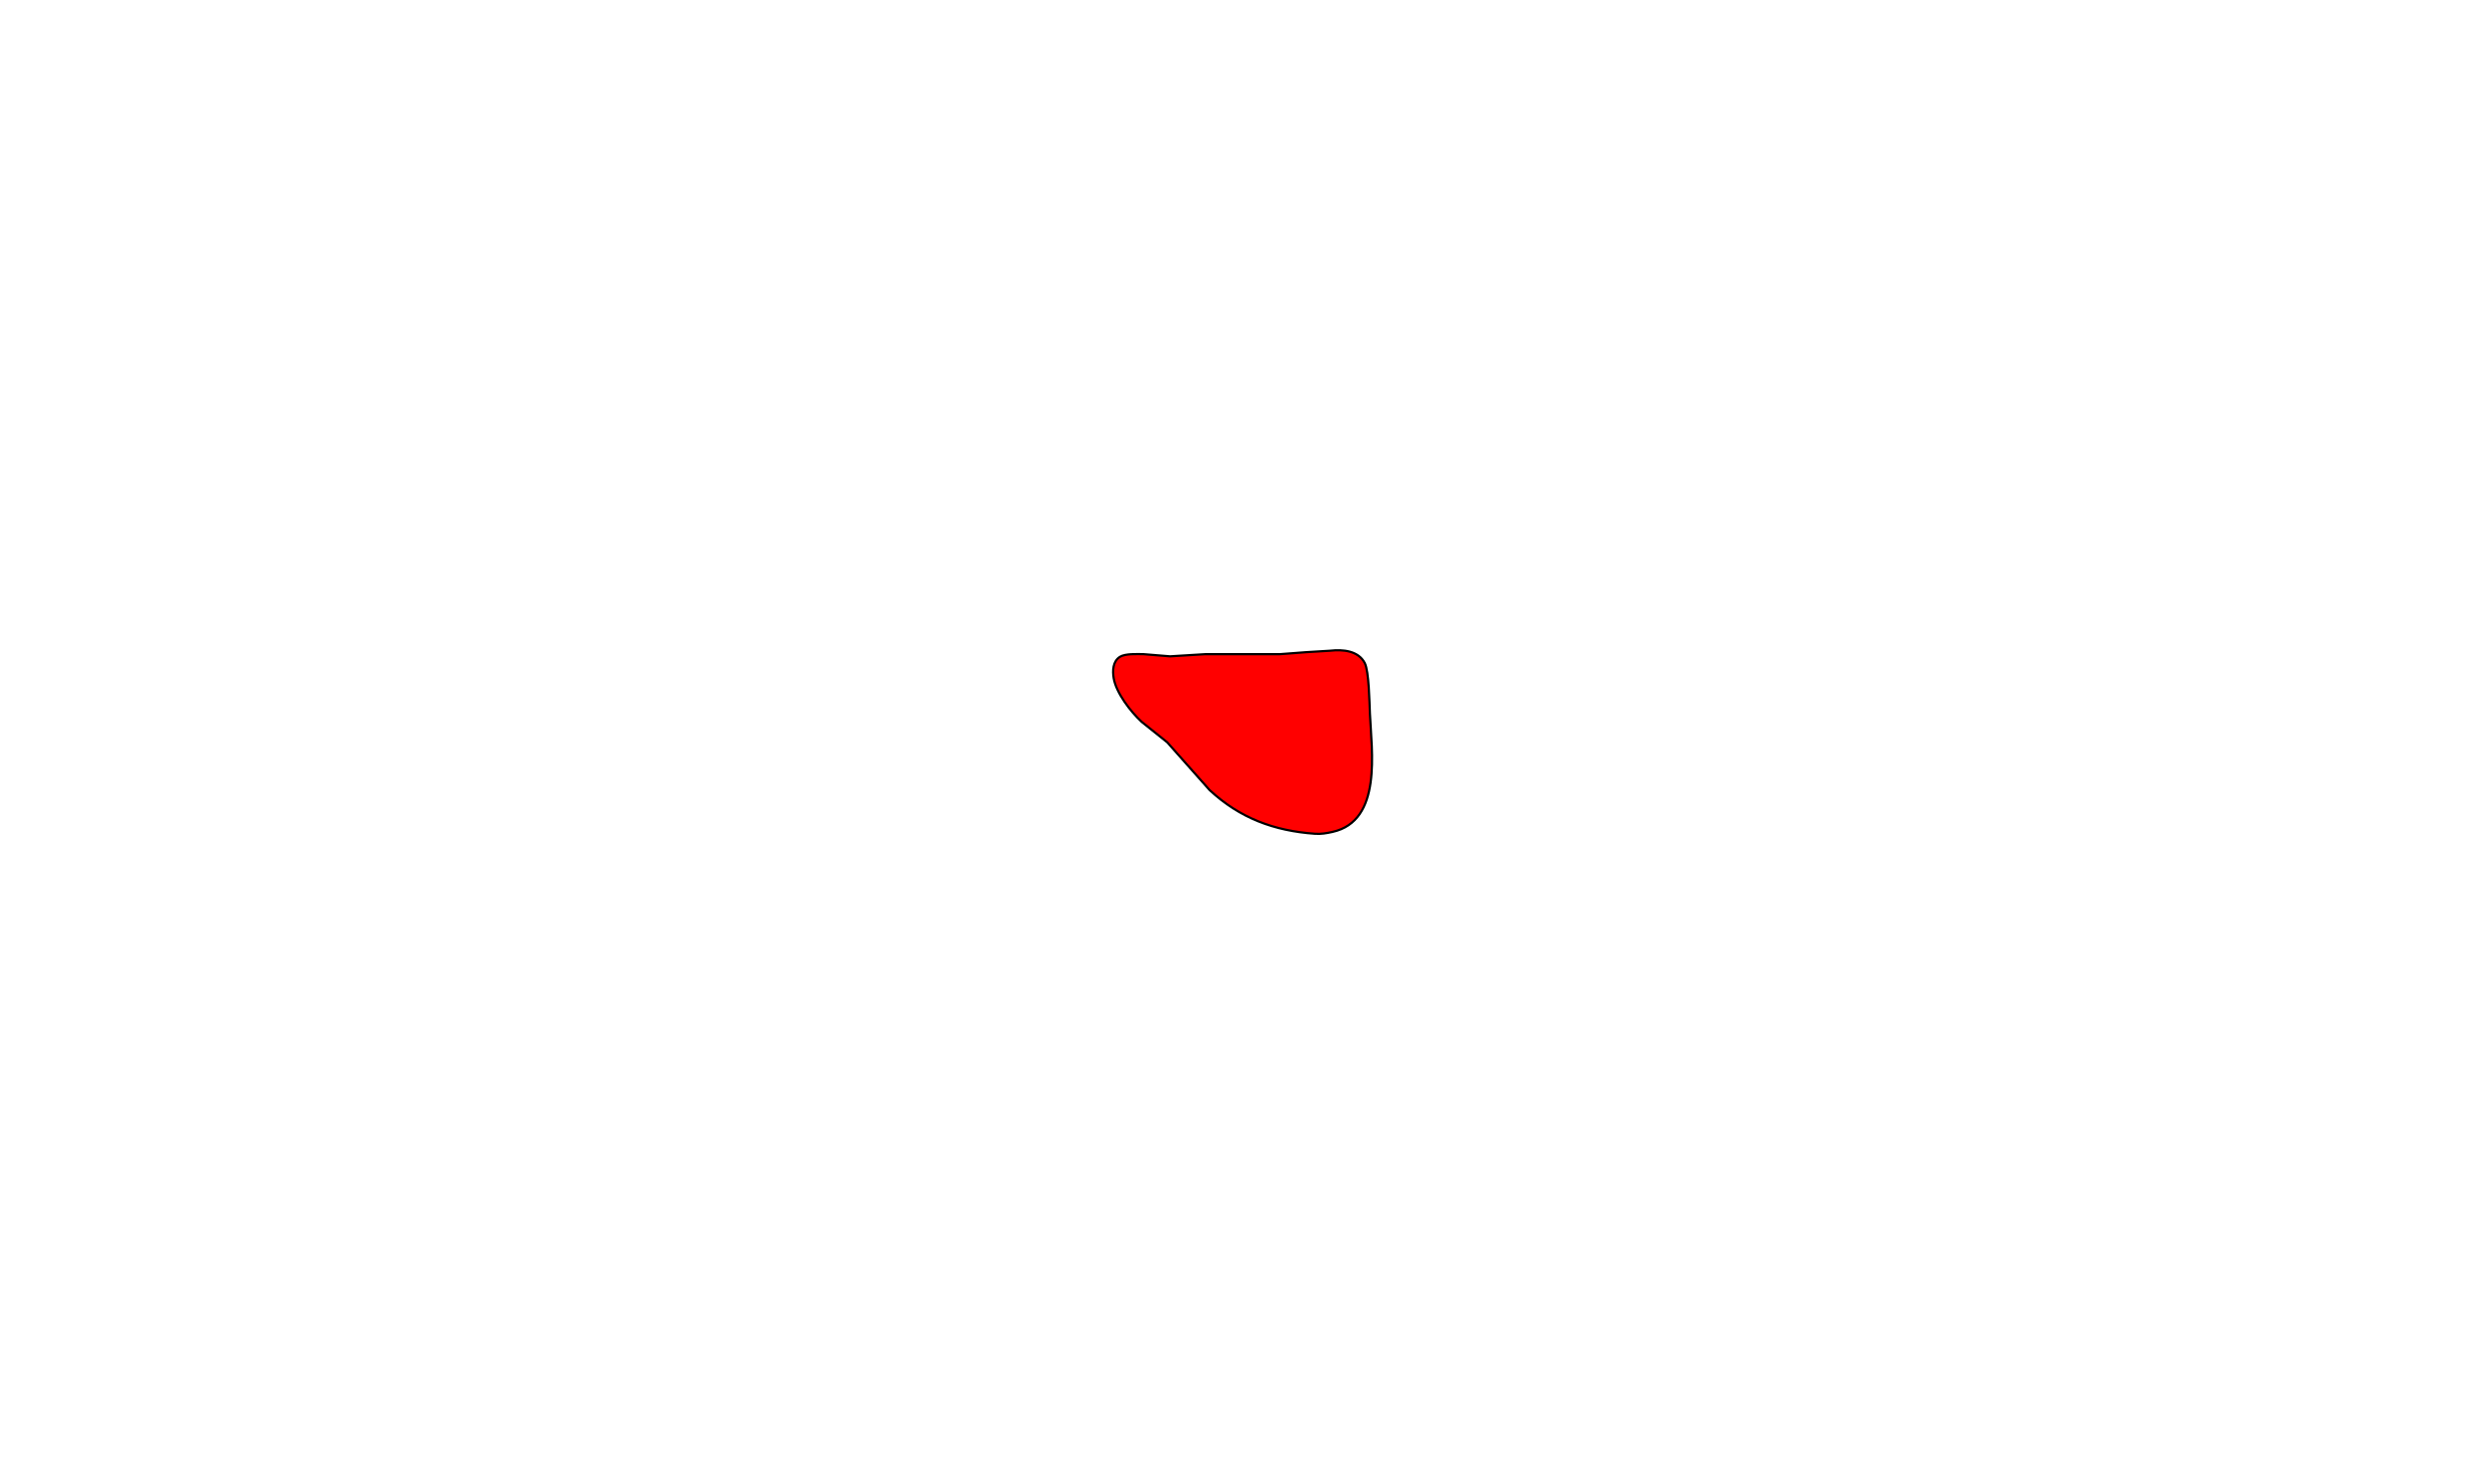
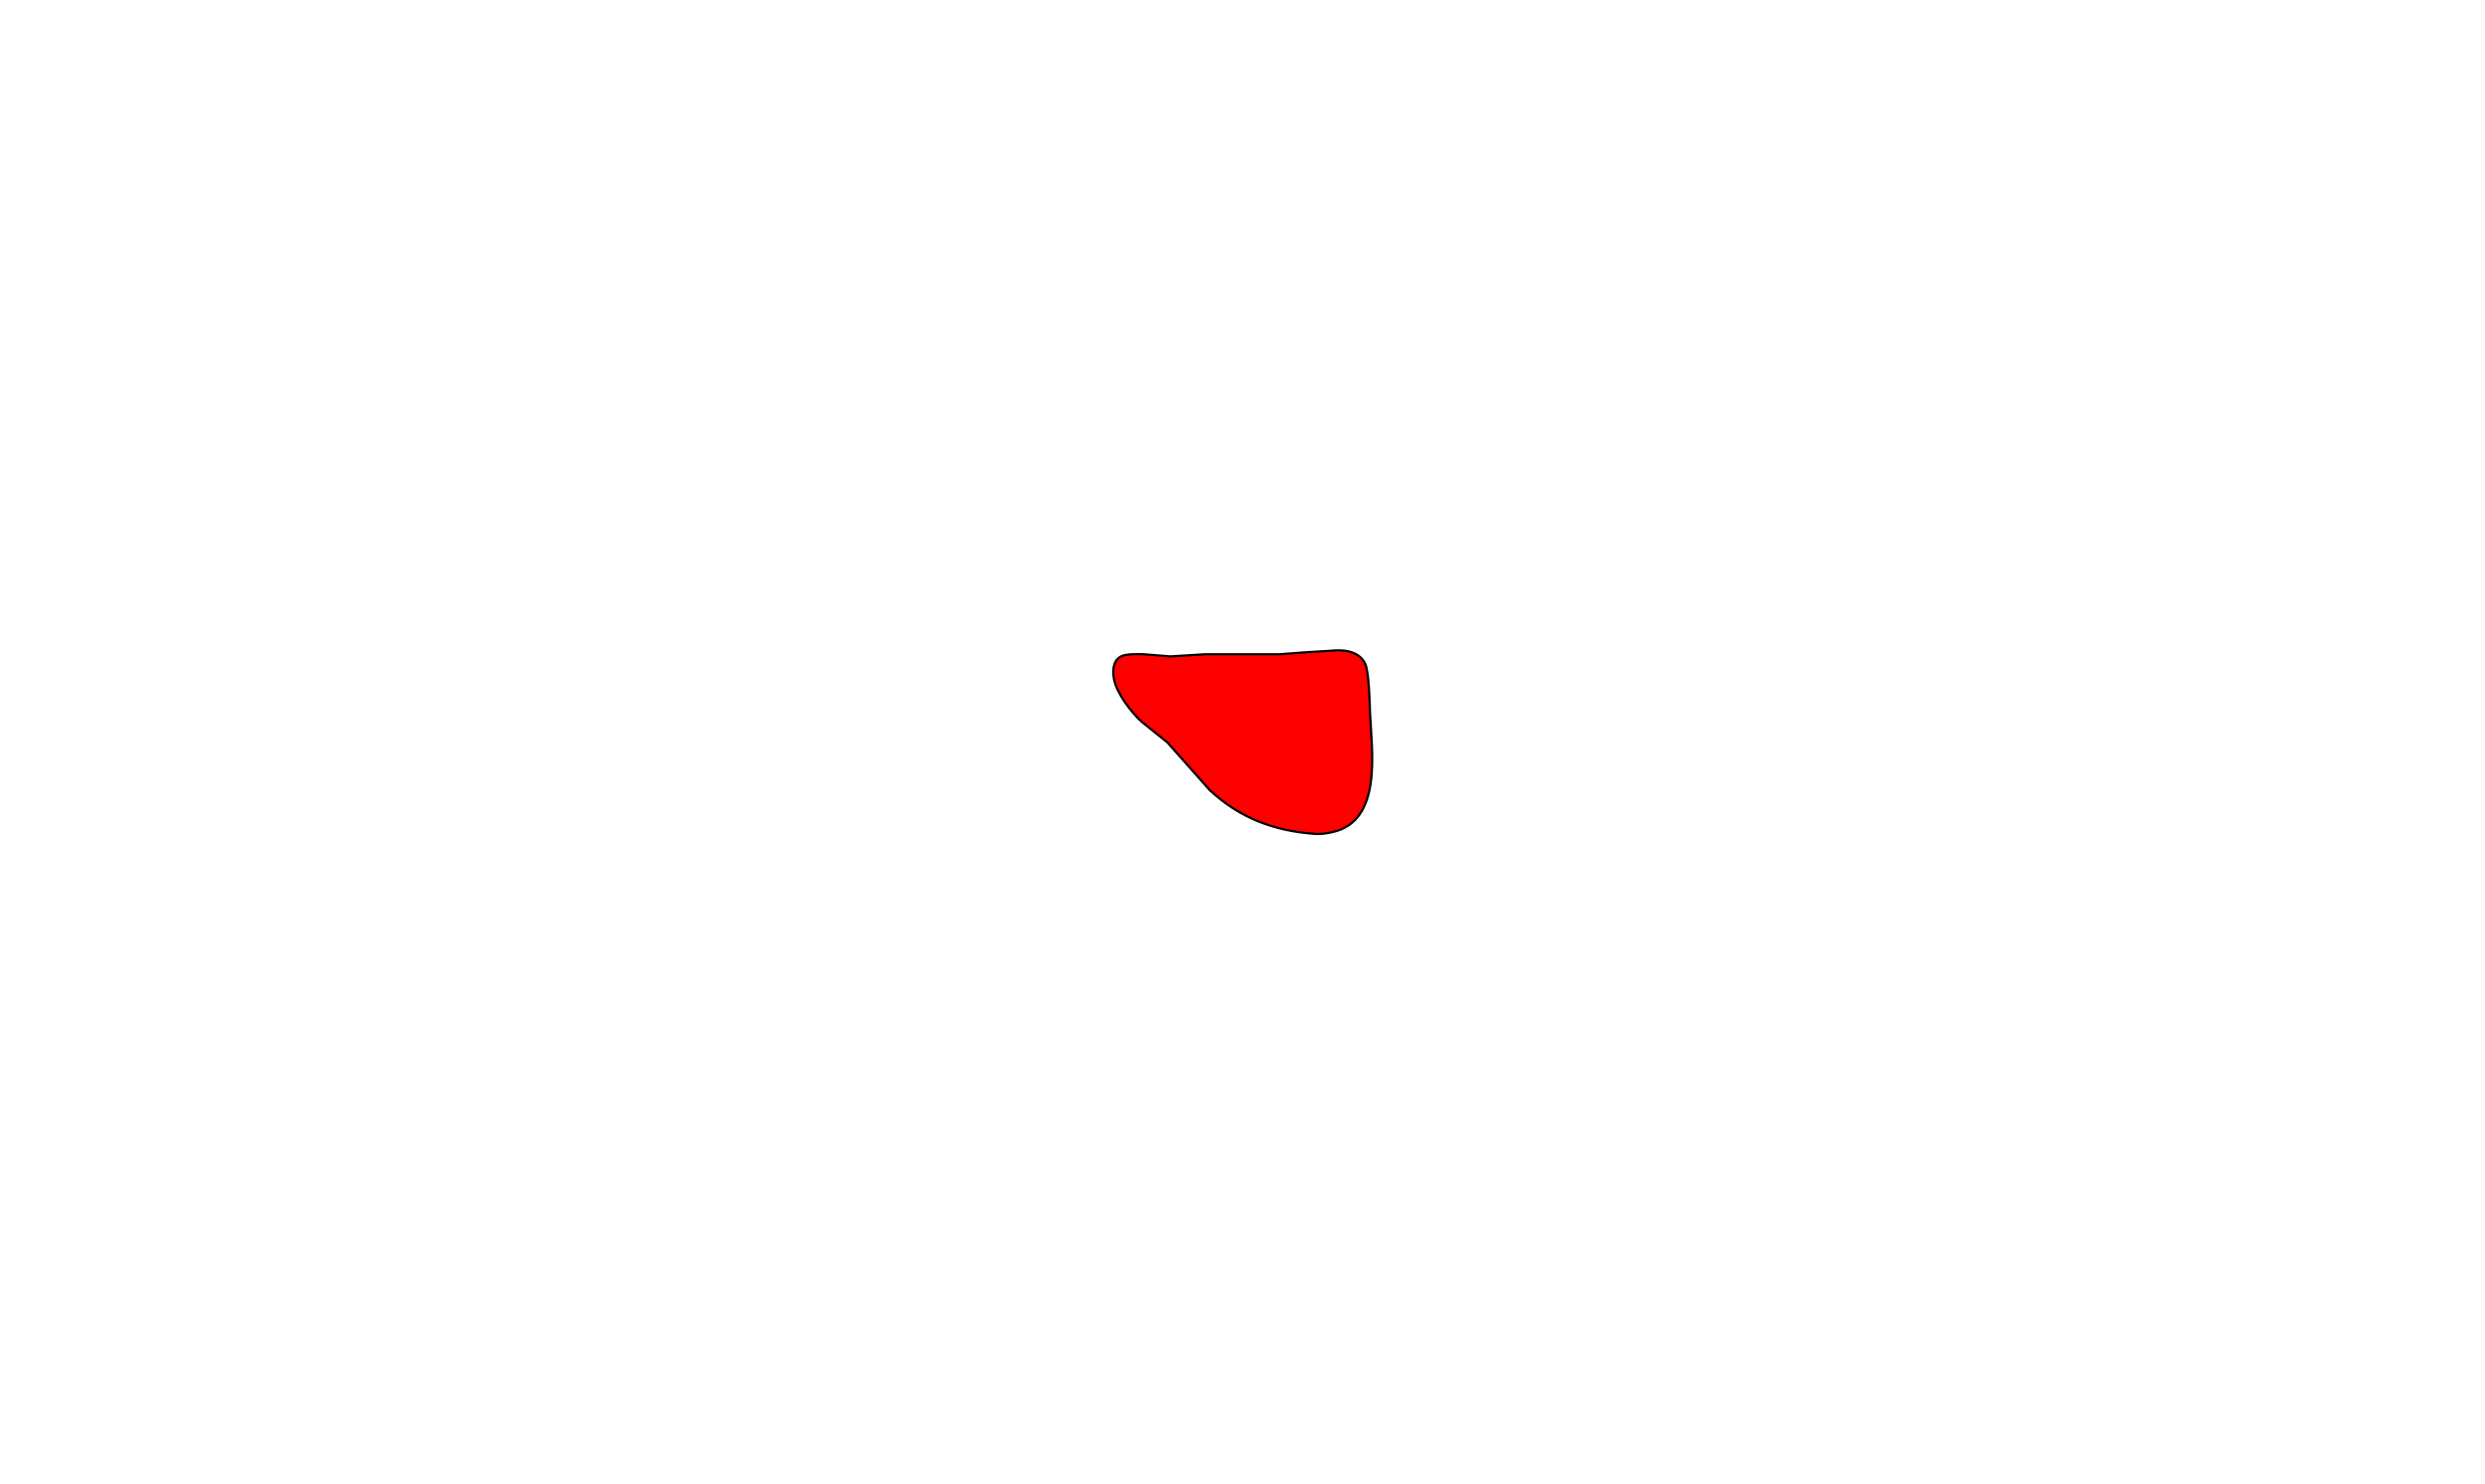
- <svg xmlns="http://www.w3.org/2000/svg" width="299.471mm" height="178.836mm" viewBox="0 0 1132 676">
+ <svg xmlns="http://www.w3.org/2000/svg" width="299.471mm" height="178.836mm" viewBox="0 0 120px 80px">
  <path id="Selection" fill="red" stroke="black" stroke-width="1" d="M 606.00,296.42            C 611.64,295.79 618.73,296.34 621.69,302.04              623.63,305.80 623.83,320.19 624.04,325.00              624.78,342.13 629.80,373.94 607.00,378.98              604.25,379.59 601.83,380.02 599.00,379.82              580.44,378.50 564.82,372.73 551.00,359.91              551.00,359.91 531.71,338.17 531.71,338.17              531.71,338.17 520.04,328.82 520.04,328.82              515.14,324.31 508.47,315.70 507.33,309.00              506.74,305.55 506.90,301.21 510.23,299.17              512.69,297.67 518.07,297.97 521.00,298.00              521.00,298.00 533.00,298.98 533.00,298.98              533.00,298.98 549.00,298.00 549.00,298.00              549.00,298.00 583.00,298.00 583.00,298.00              583.00,298.00 595.00,297.09 595.00,297.09              595.00,297.09 606.00,296.42 606.00,296.42 Z" />
</svg>
